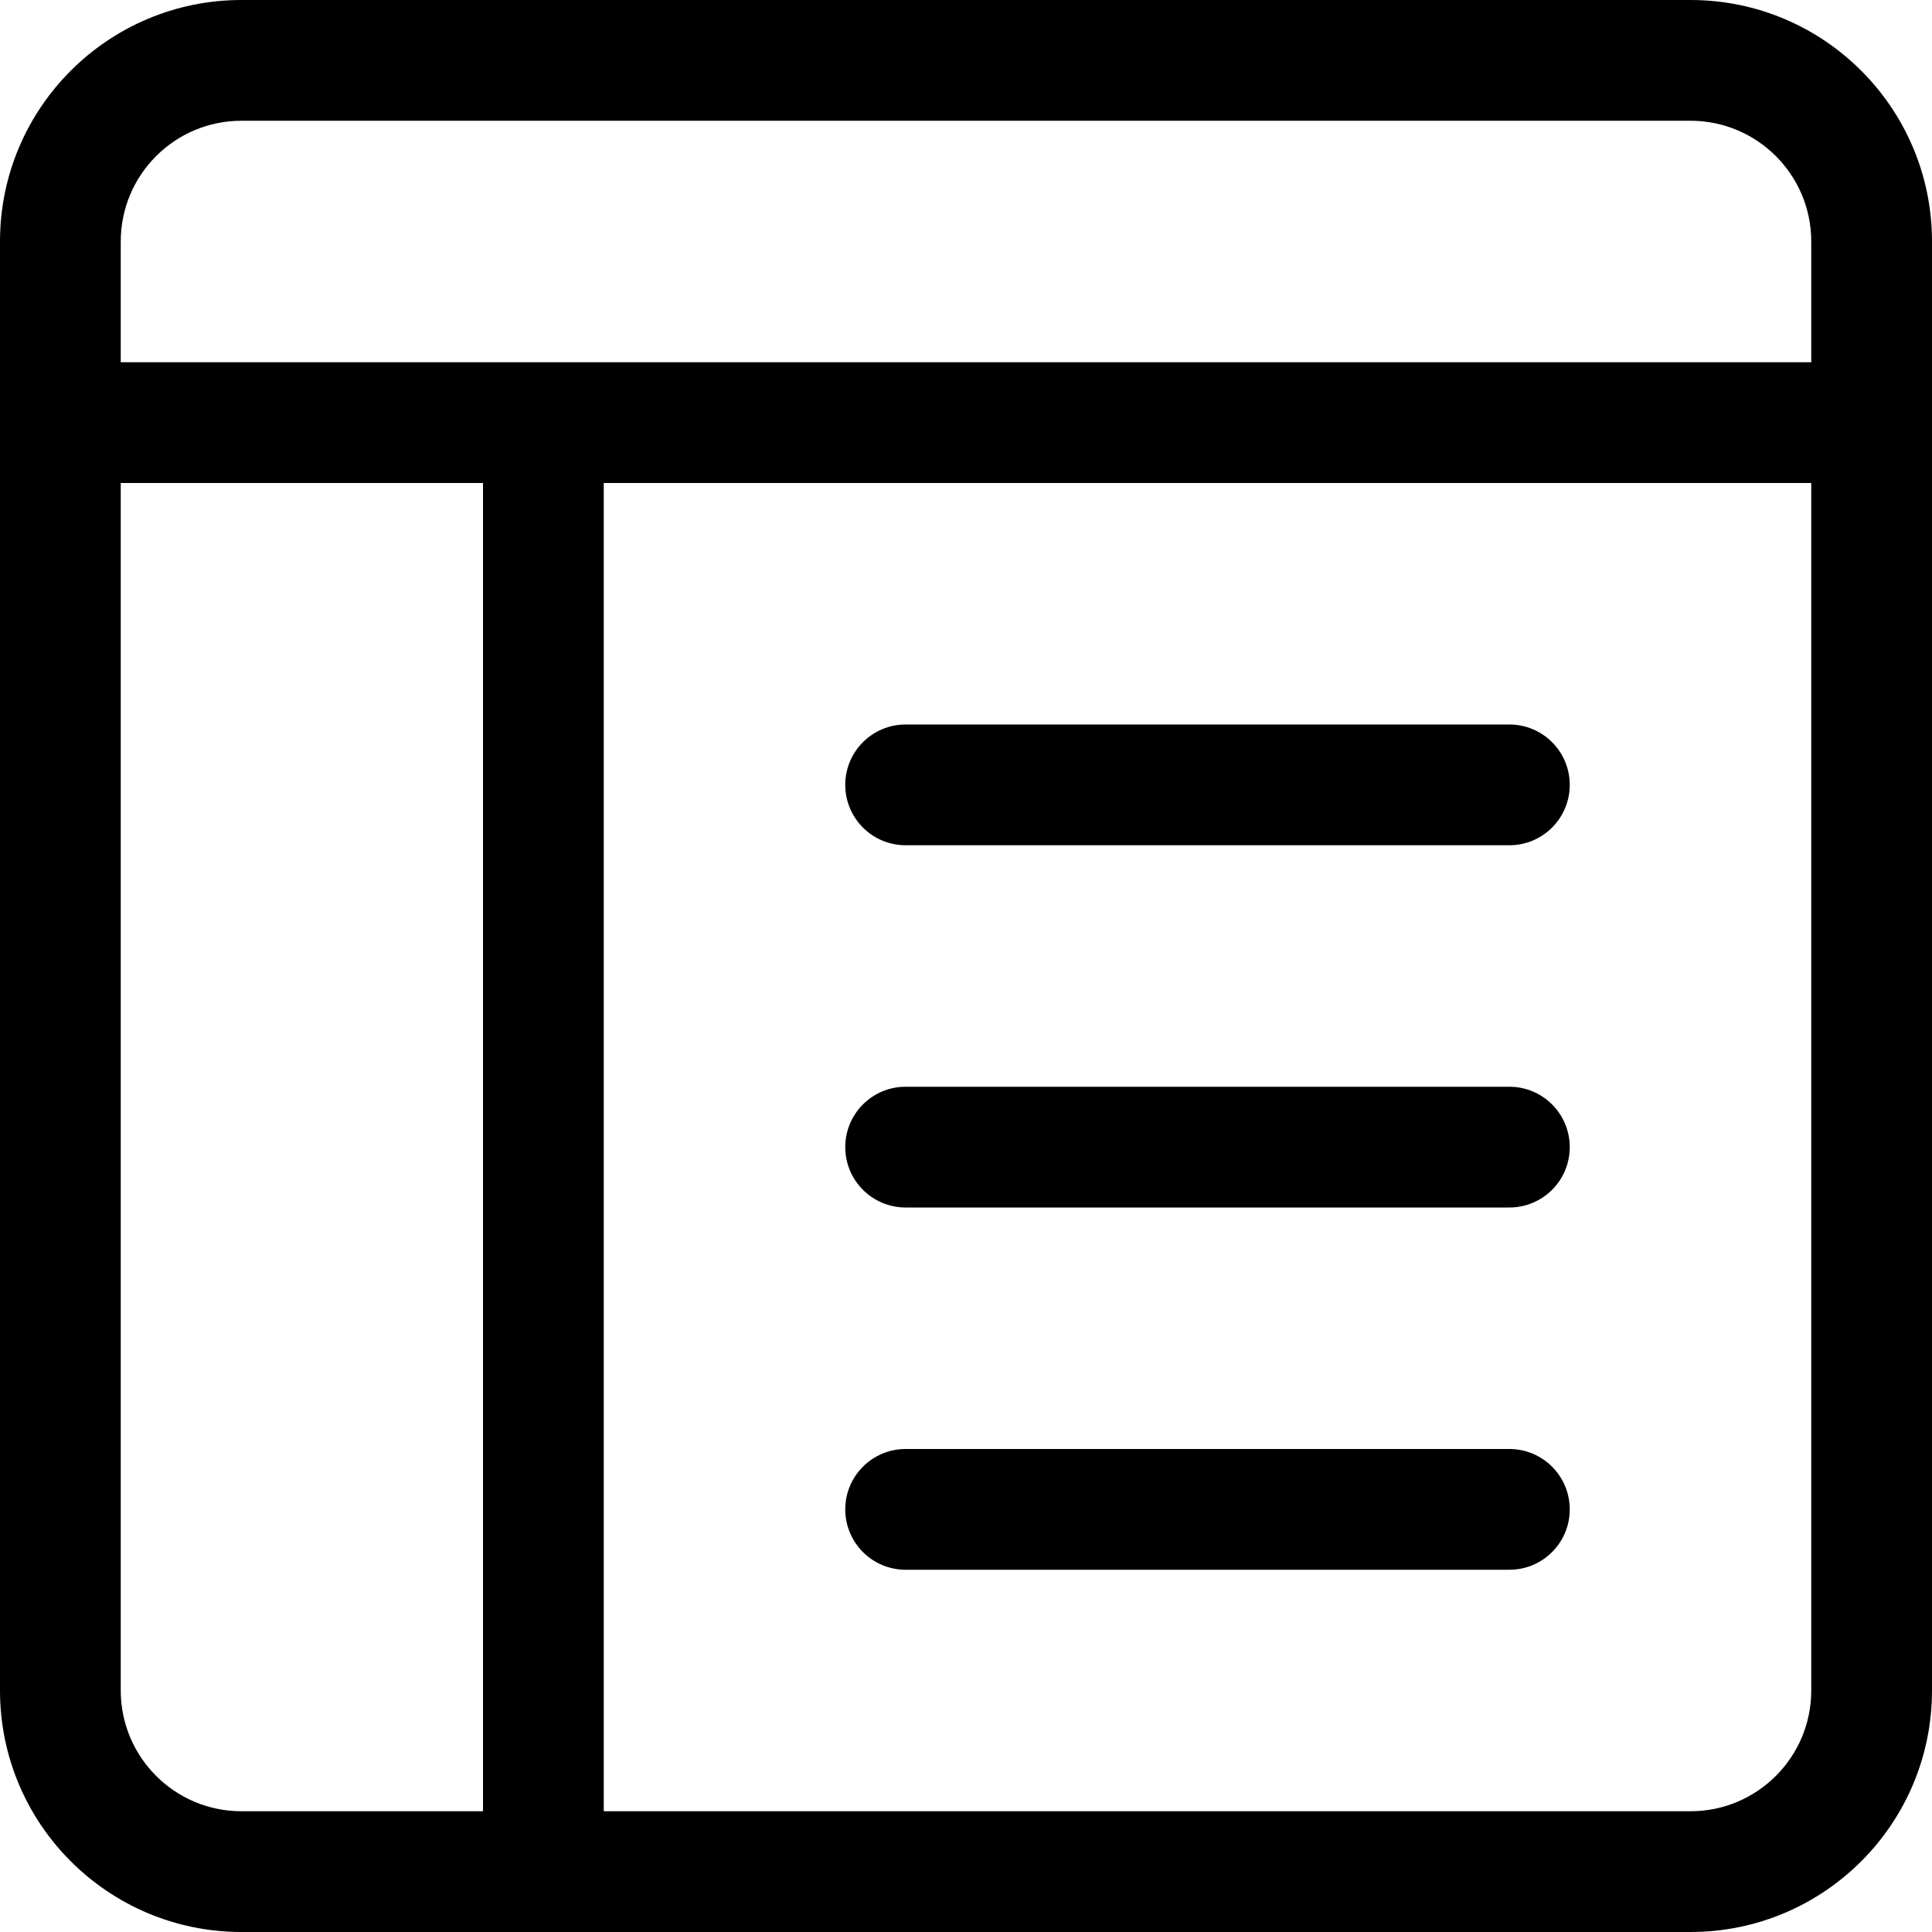
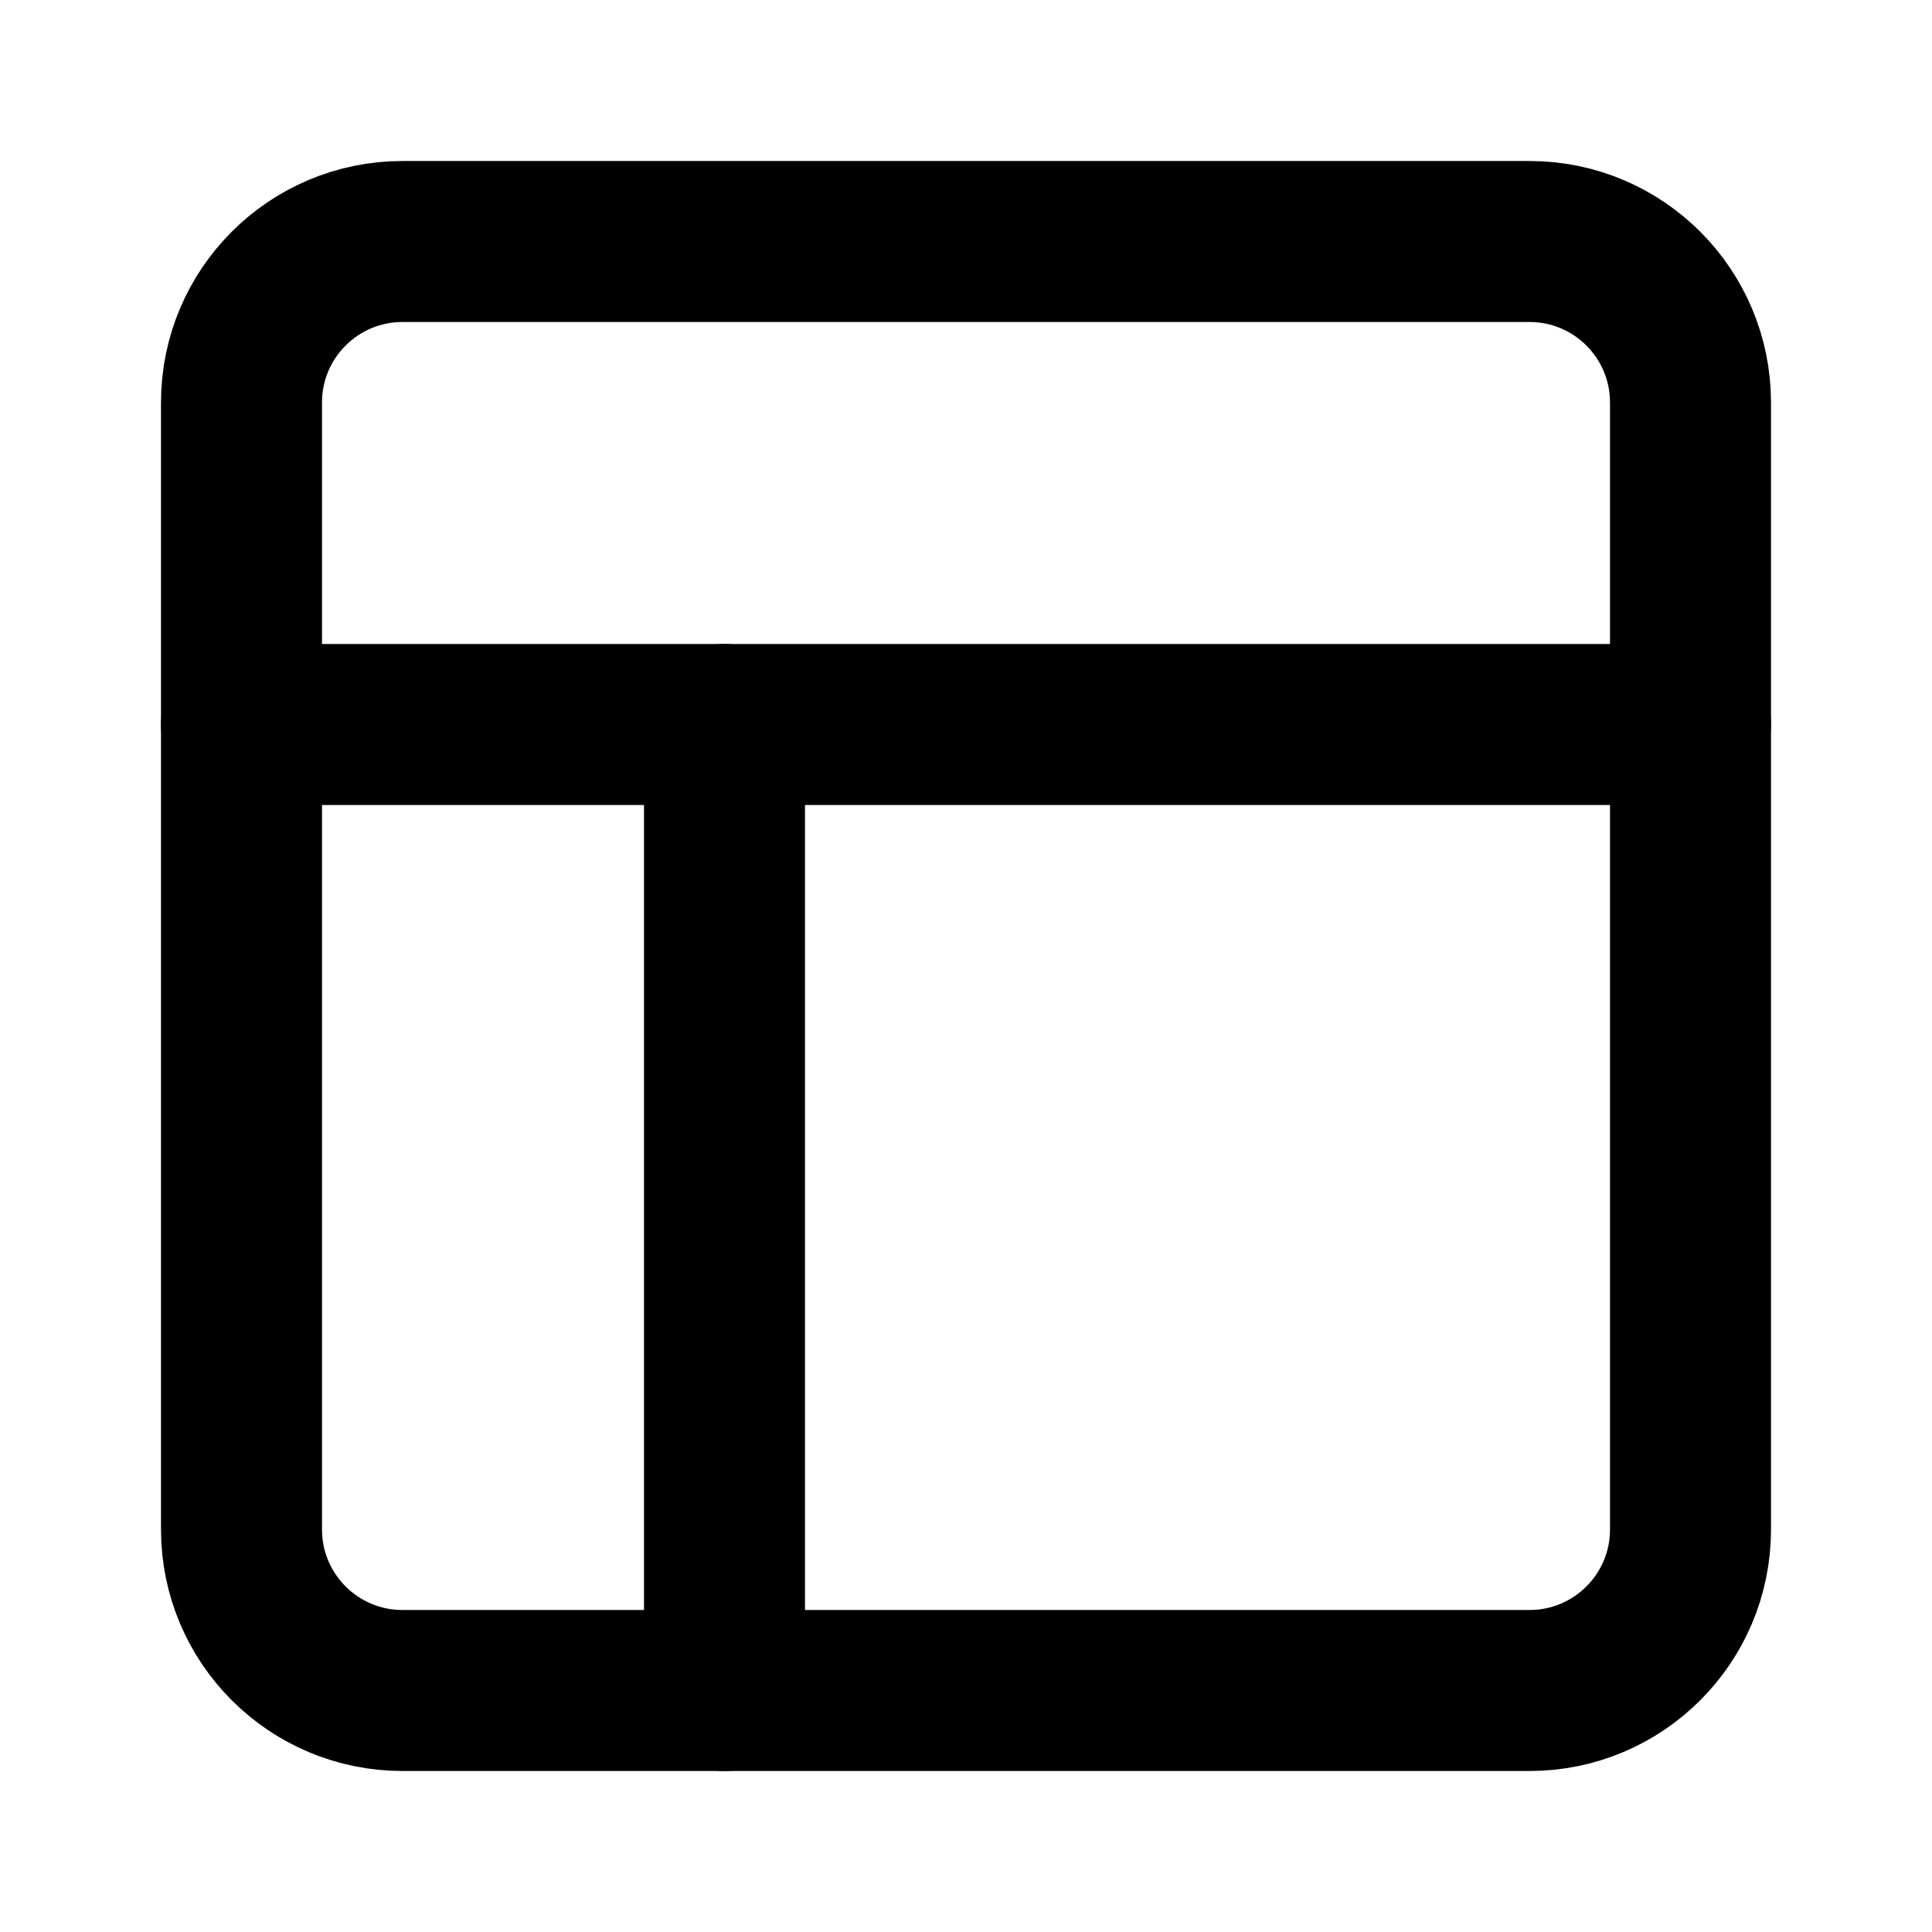
- <svg xmlns="http://www.w3.org/2000/svg" width="16" height="16" fill="currentColor" class="bi bi-layout-text-window-reverse" viewBox="0 0 16 16">
-   <path d="M13 6.5a.5.5 0 0 0-.5-.5h-5a.5.5 0 0 0 0 1h5a.5.5 0 0 0 .5-.5zm0 3a.5.5 0 0 0-.5-.5h-5a.5.5 0 0 0 0 1h5a.5.5 0 0 0 .5-.5zm-.5 2.5a.5.5 0 0 1 0 1h-5a.5.5 0 0 1 0-1h5z" />
-   <path d="M14 0a2 2 0 0 1 2 2v12a2 2 0 0 1-2 2H2a2 2 0 0 1-2-2V2a2 2 0 0 1 2-2h12zM2 1a1 1 0 0 0-1 1v1h14V2a1 1 0 0 0-1-1H2zM1 4v10a1 1 0 0 0 1 1h2V4H1zm4 0v11h9a1 1 0 0 0 1-1V4H5z" />
+ <svg xmlns="http://www.w3.org/2000/svg" width="24" height="24" viewBox="0 0 24 24" fill="none" stroke="currentColor" stroke-width="2" stroke-linecap="round" stroke-linejoin="round" class="feather feather-layout">
+   <rect x="3" y="3" width="18" height="18" rx="2" ry="2" />
+   <line x1="3" y1="9" x2="21" y2="9" />
+   <line x1="9" y1="21" x2="9" y2="9" />
</svg>
